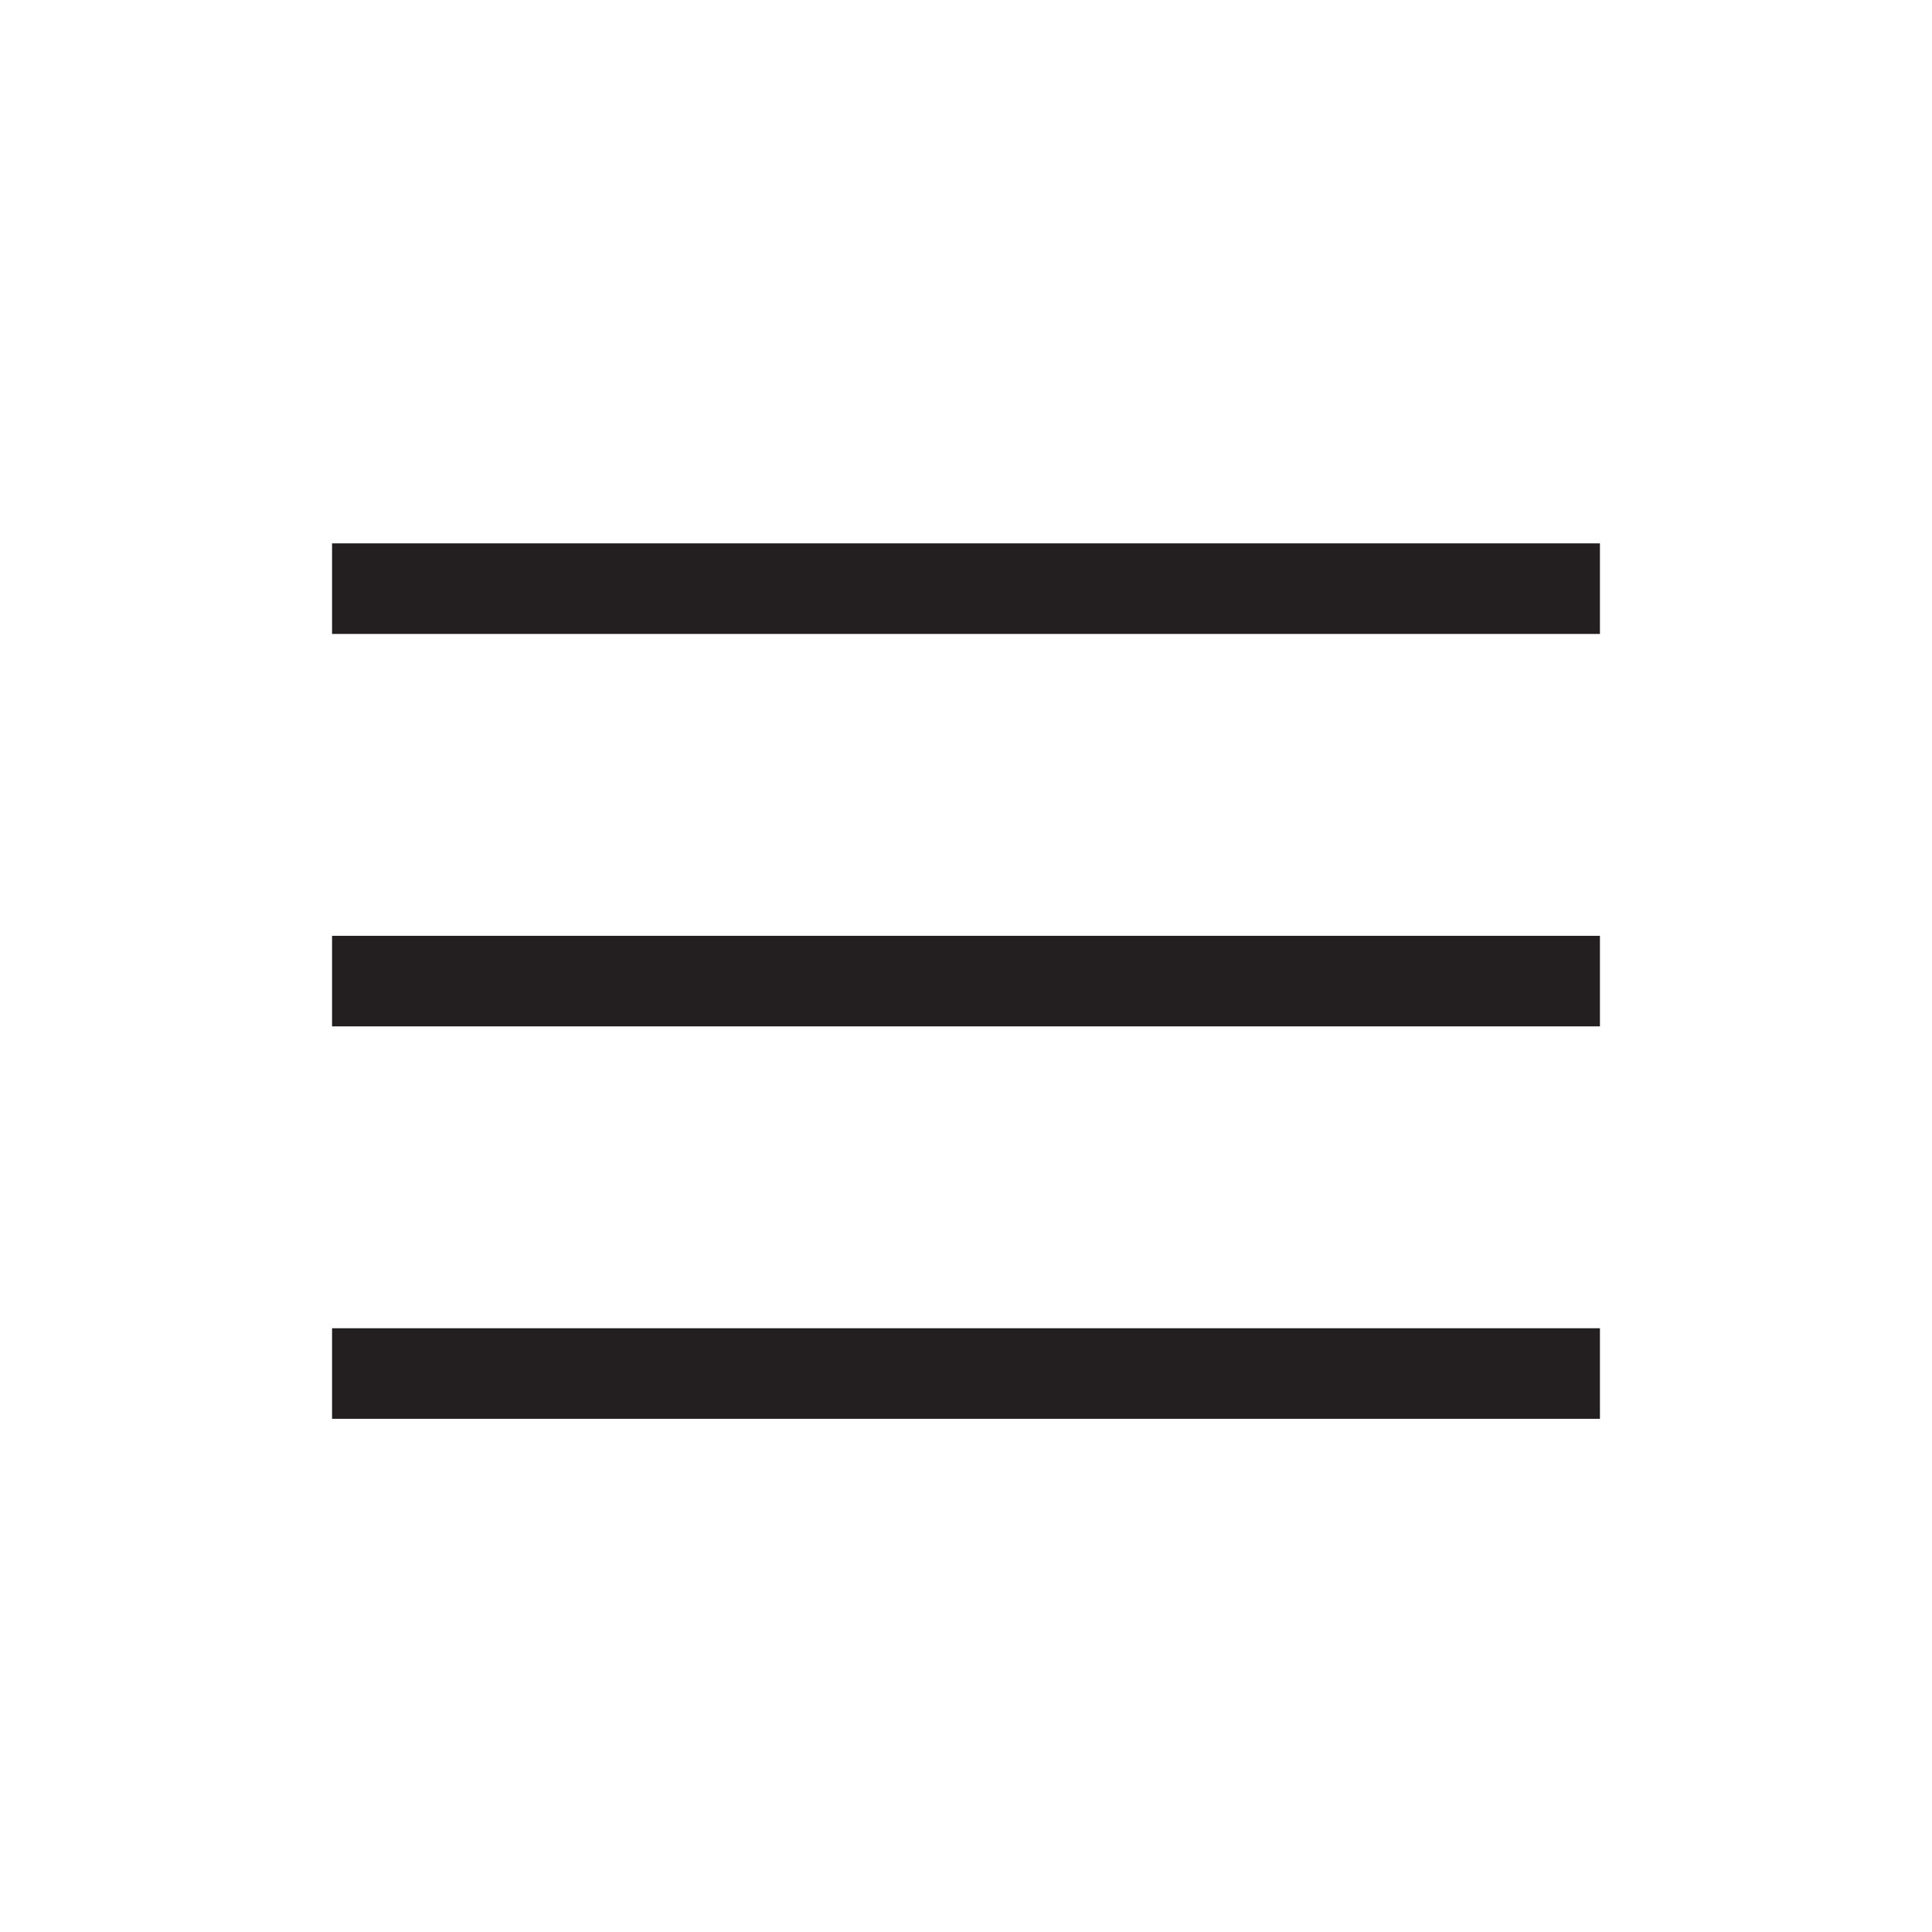
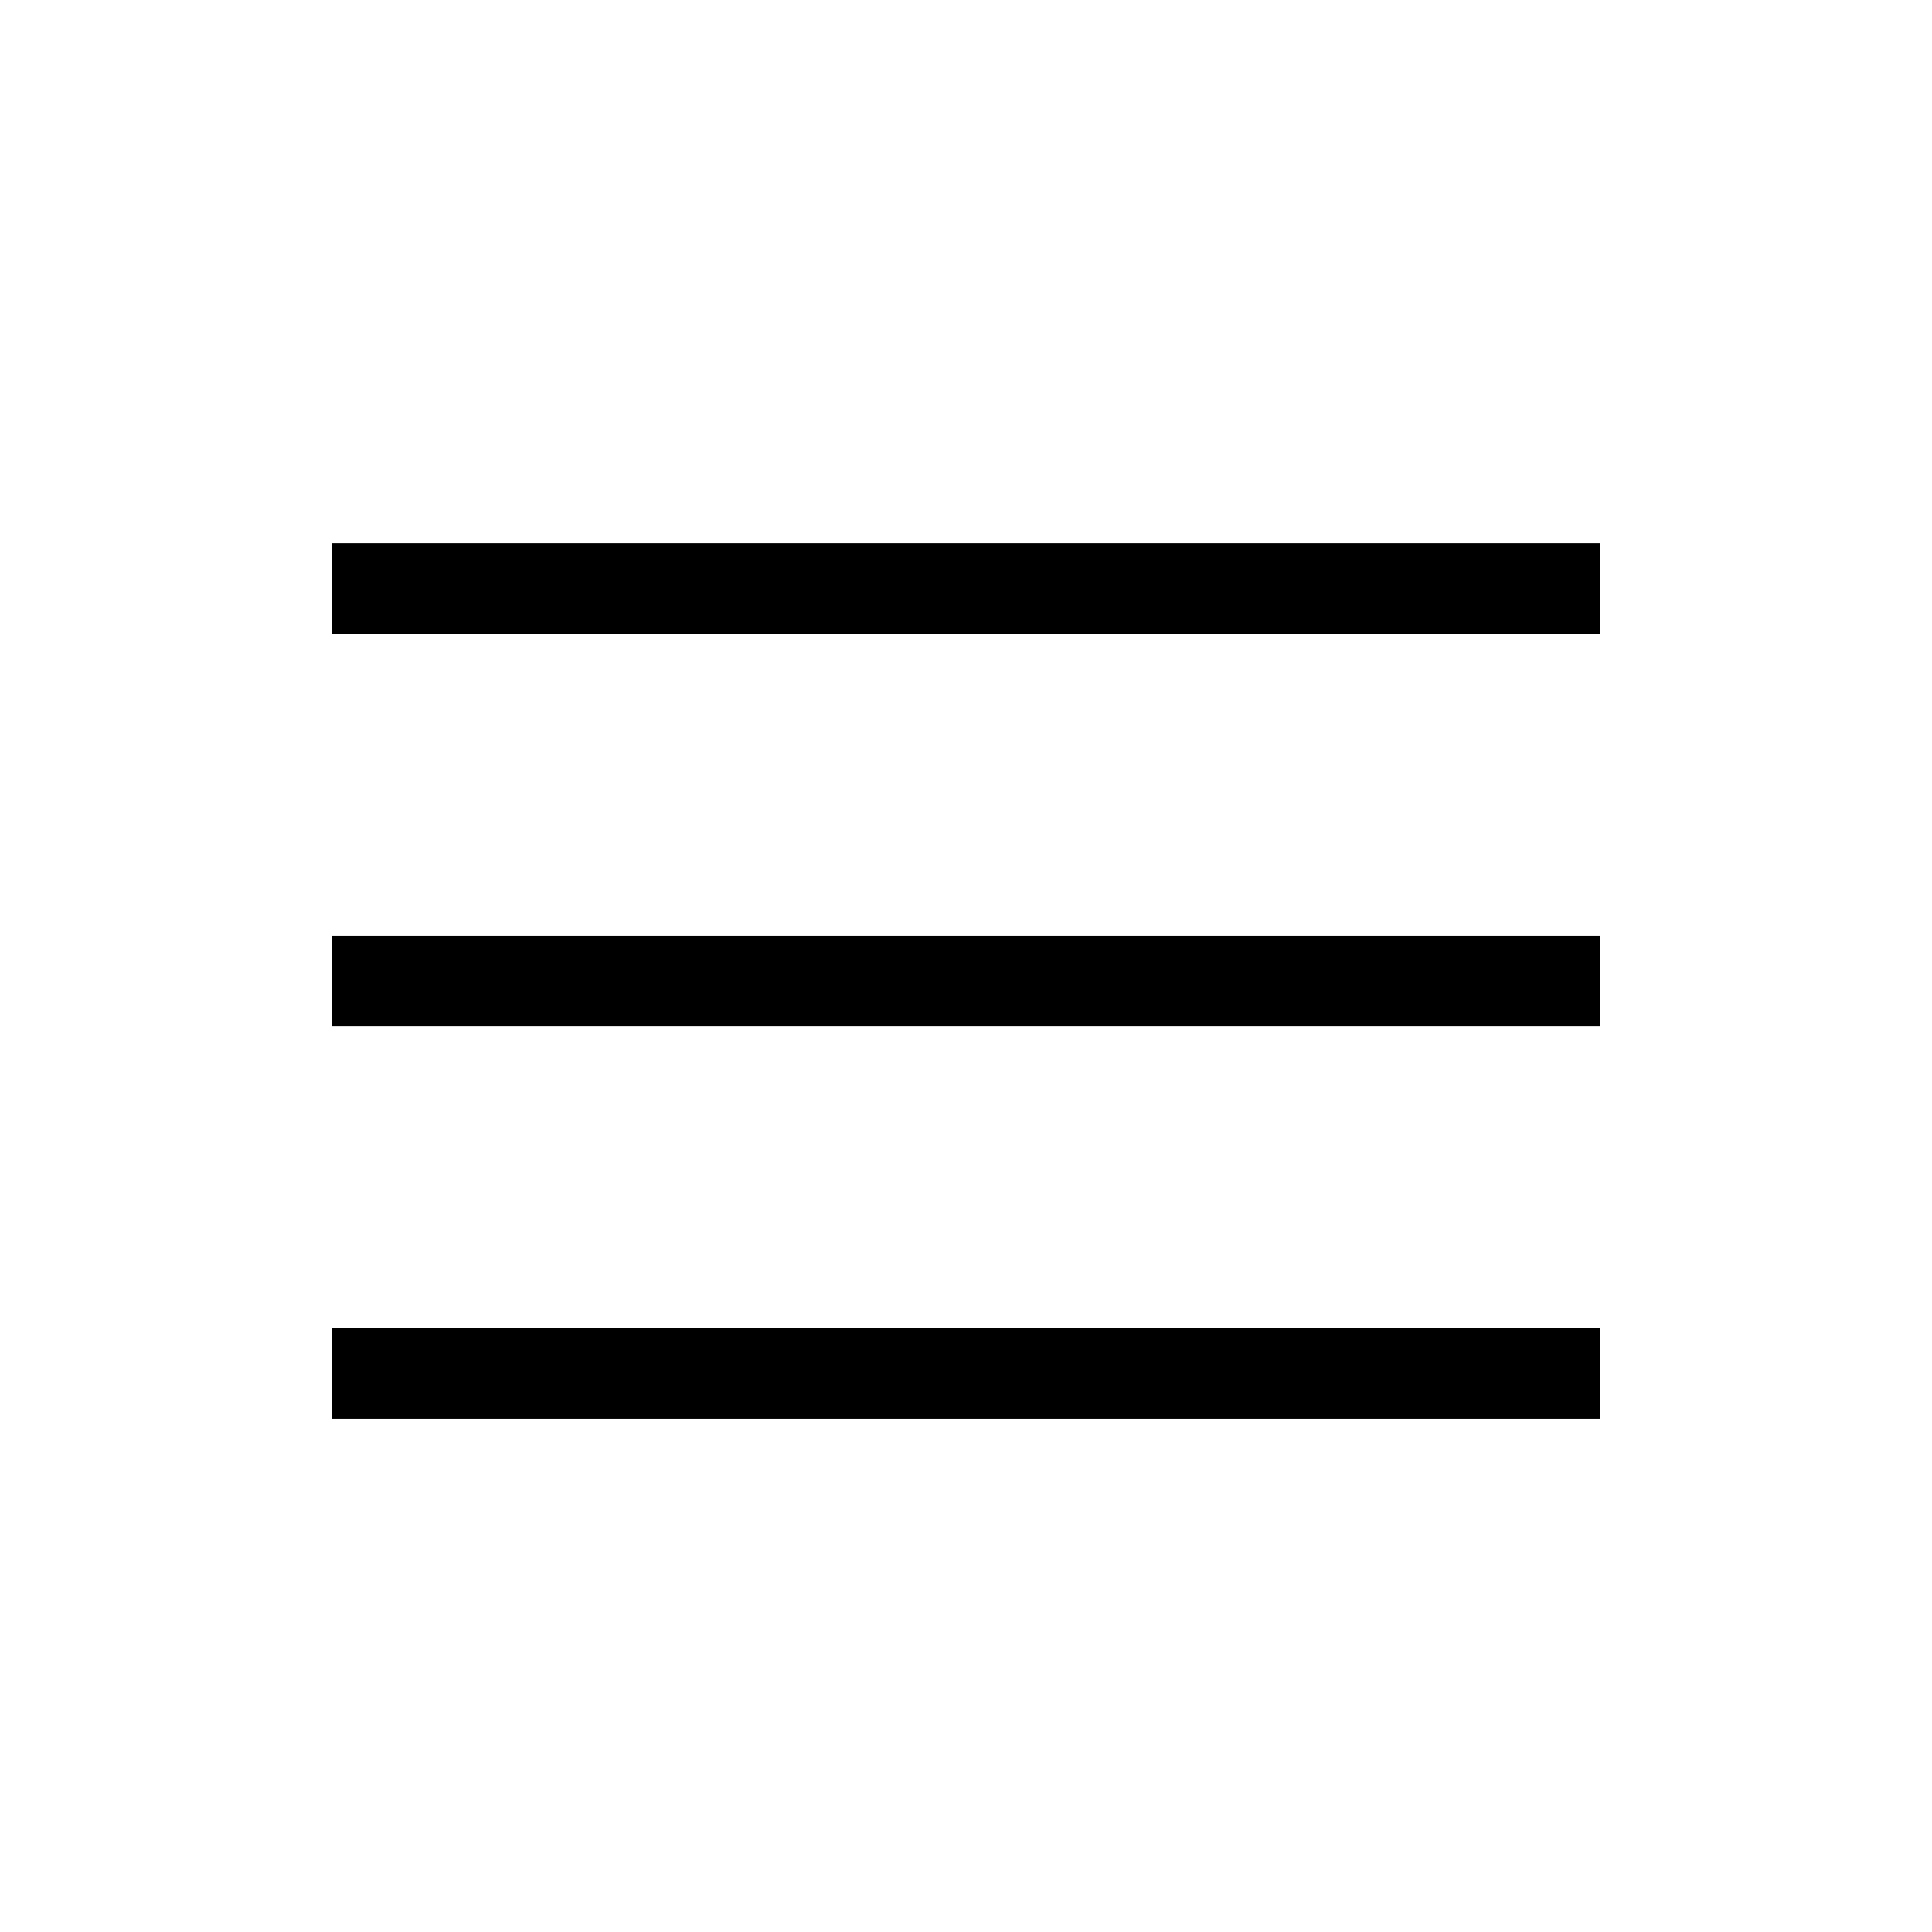
<svg xmlns="http://www.w3.org/2000/svg" version="1.1" id="Layer_1" x="0px" y="0px" viewBox="0 0 64 64" enable-background="new 0 0 64 64" xml:space="preserve">
-   <g>
-     <rect x="11" y="18" fill="#231F20" width="42" height="3" />
-     <rect x="11" y="31" fill="#231F20" width="42" height="3" />
-     <rect x="11" y="44" fill="#231F20" width="42" height="3" />
-   </g>
+   <rect x="11" y="18" width="42" height="3" />
+   <rect x="11" y="31" width="42" height="3" />
+   <rect x="11" y="44" width="42" height="3" />
</svg>
